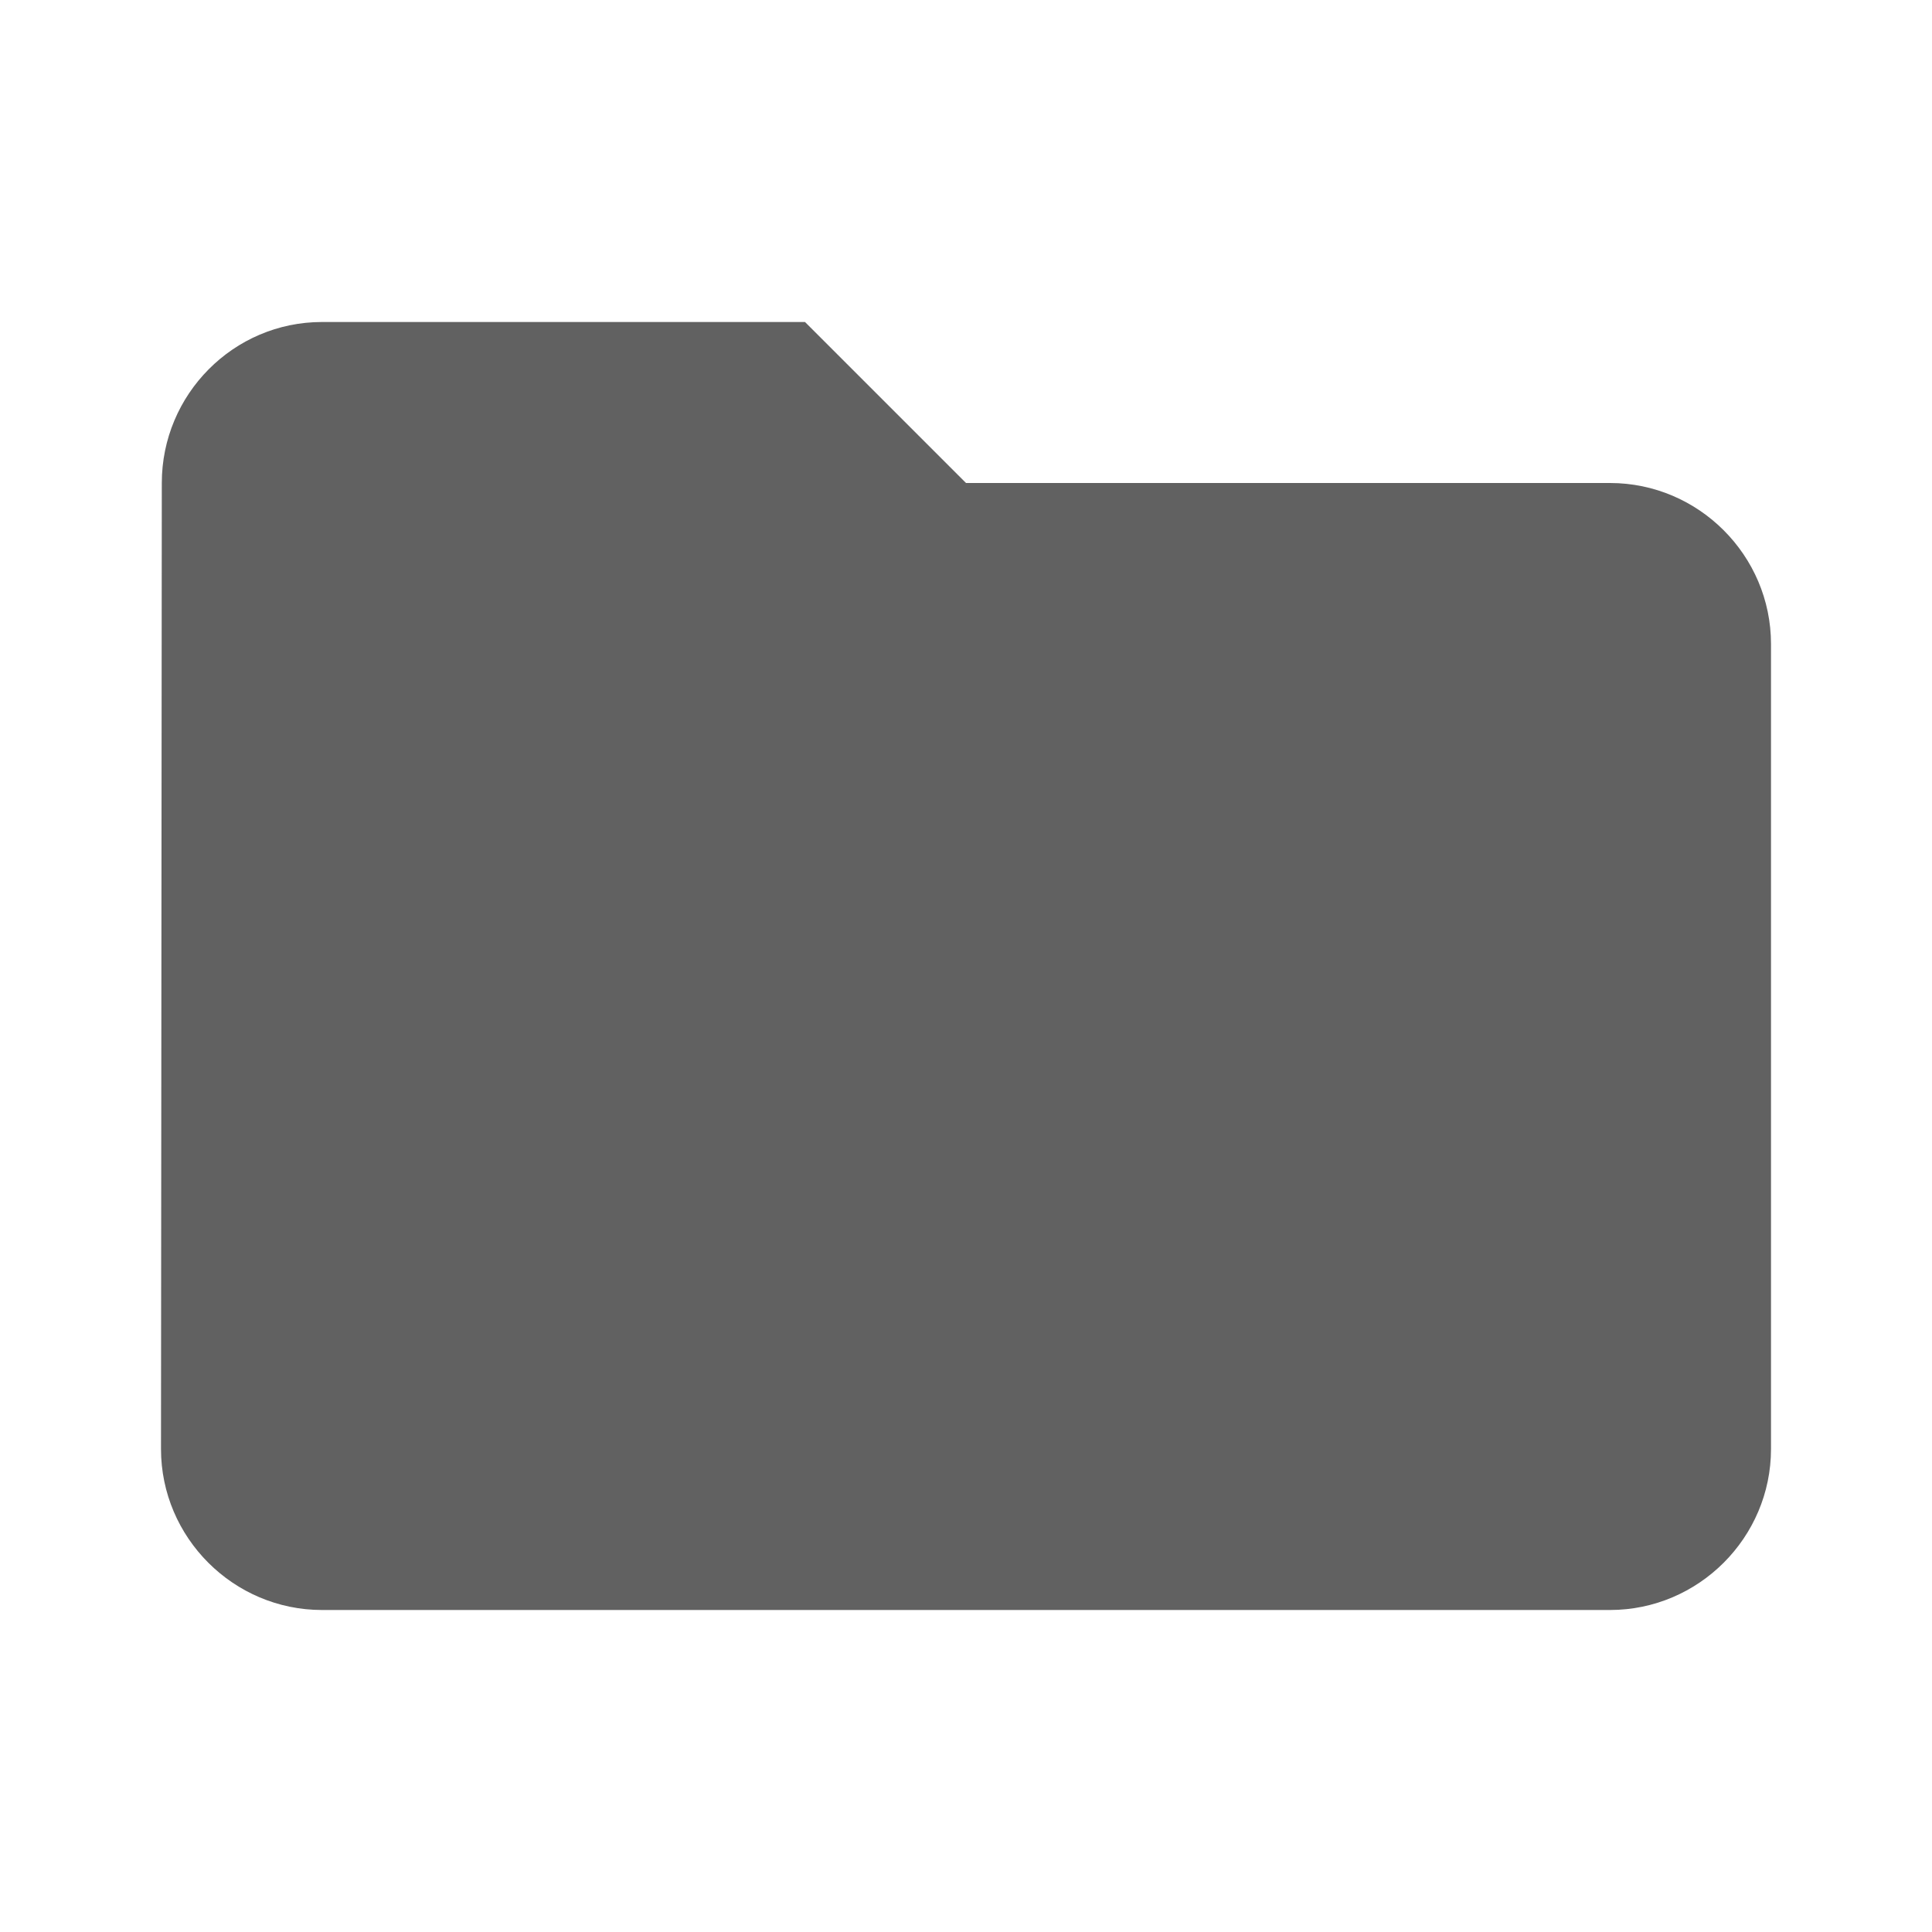
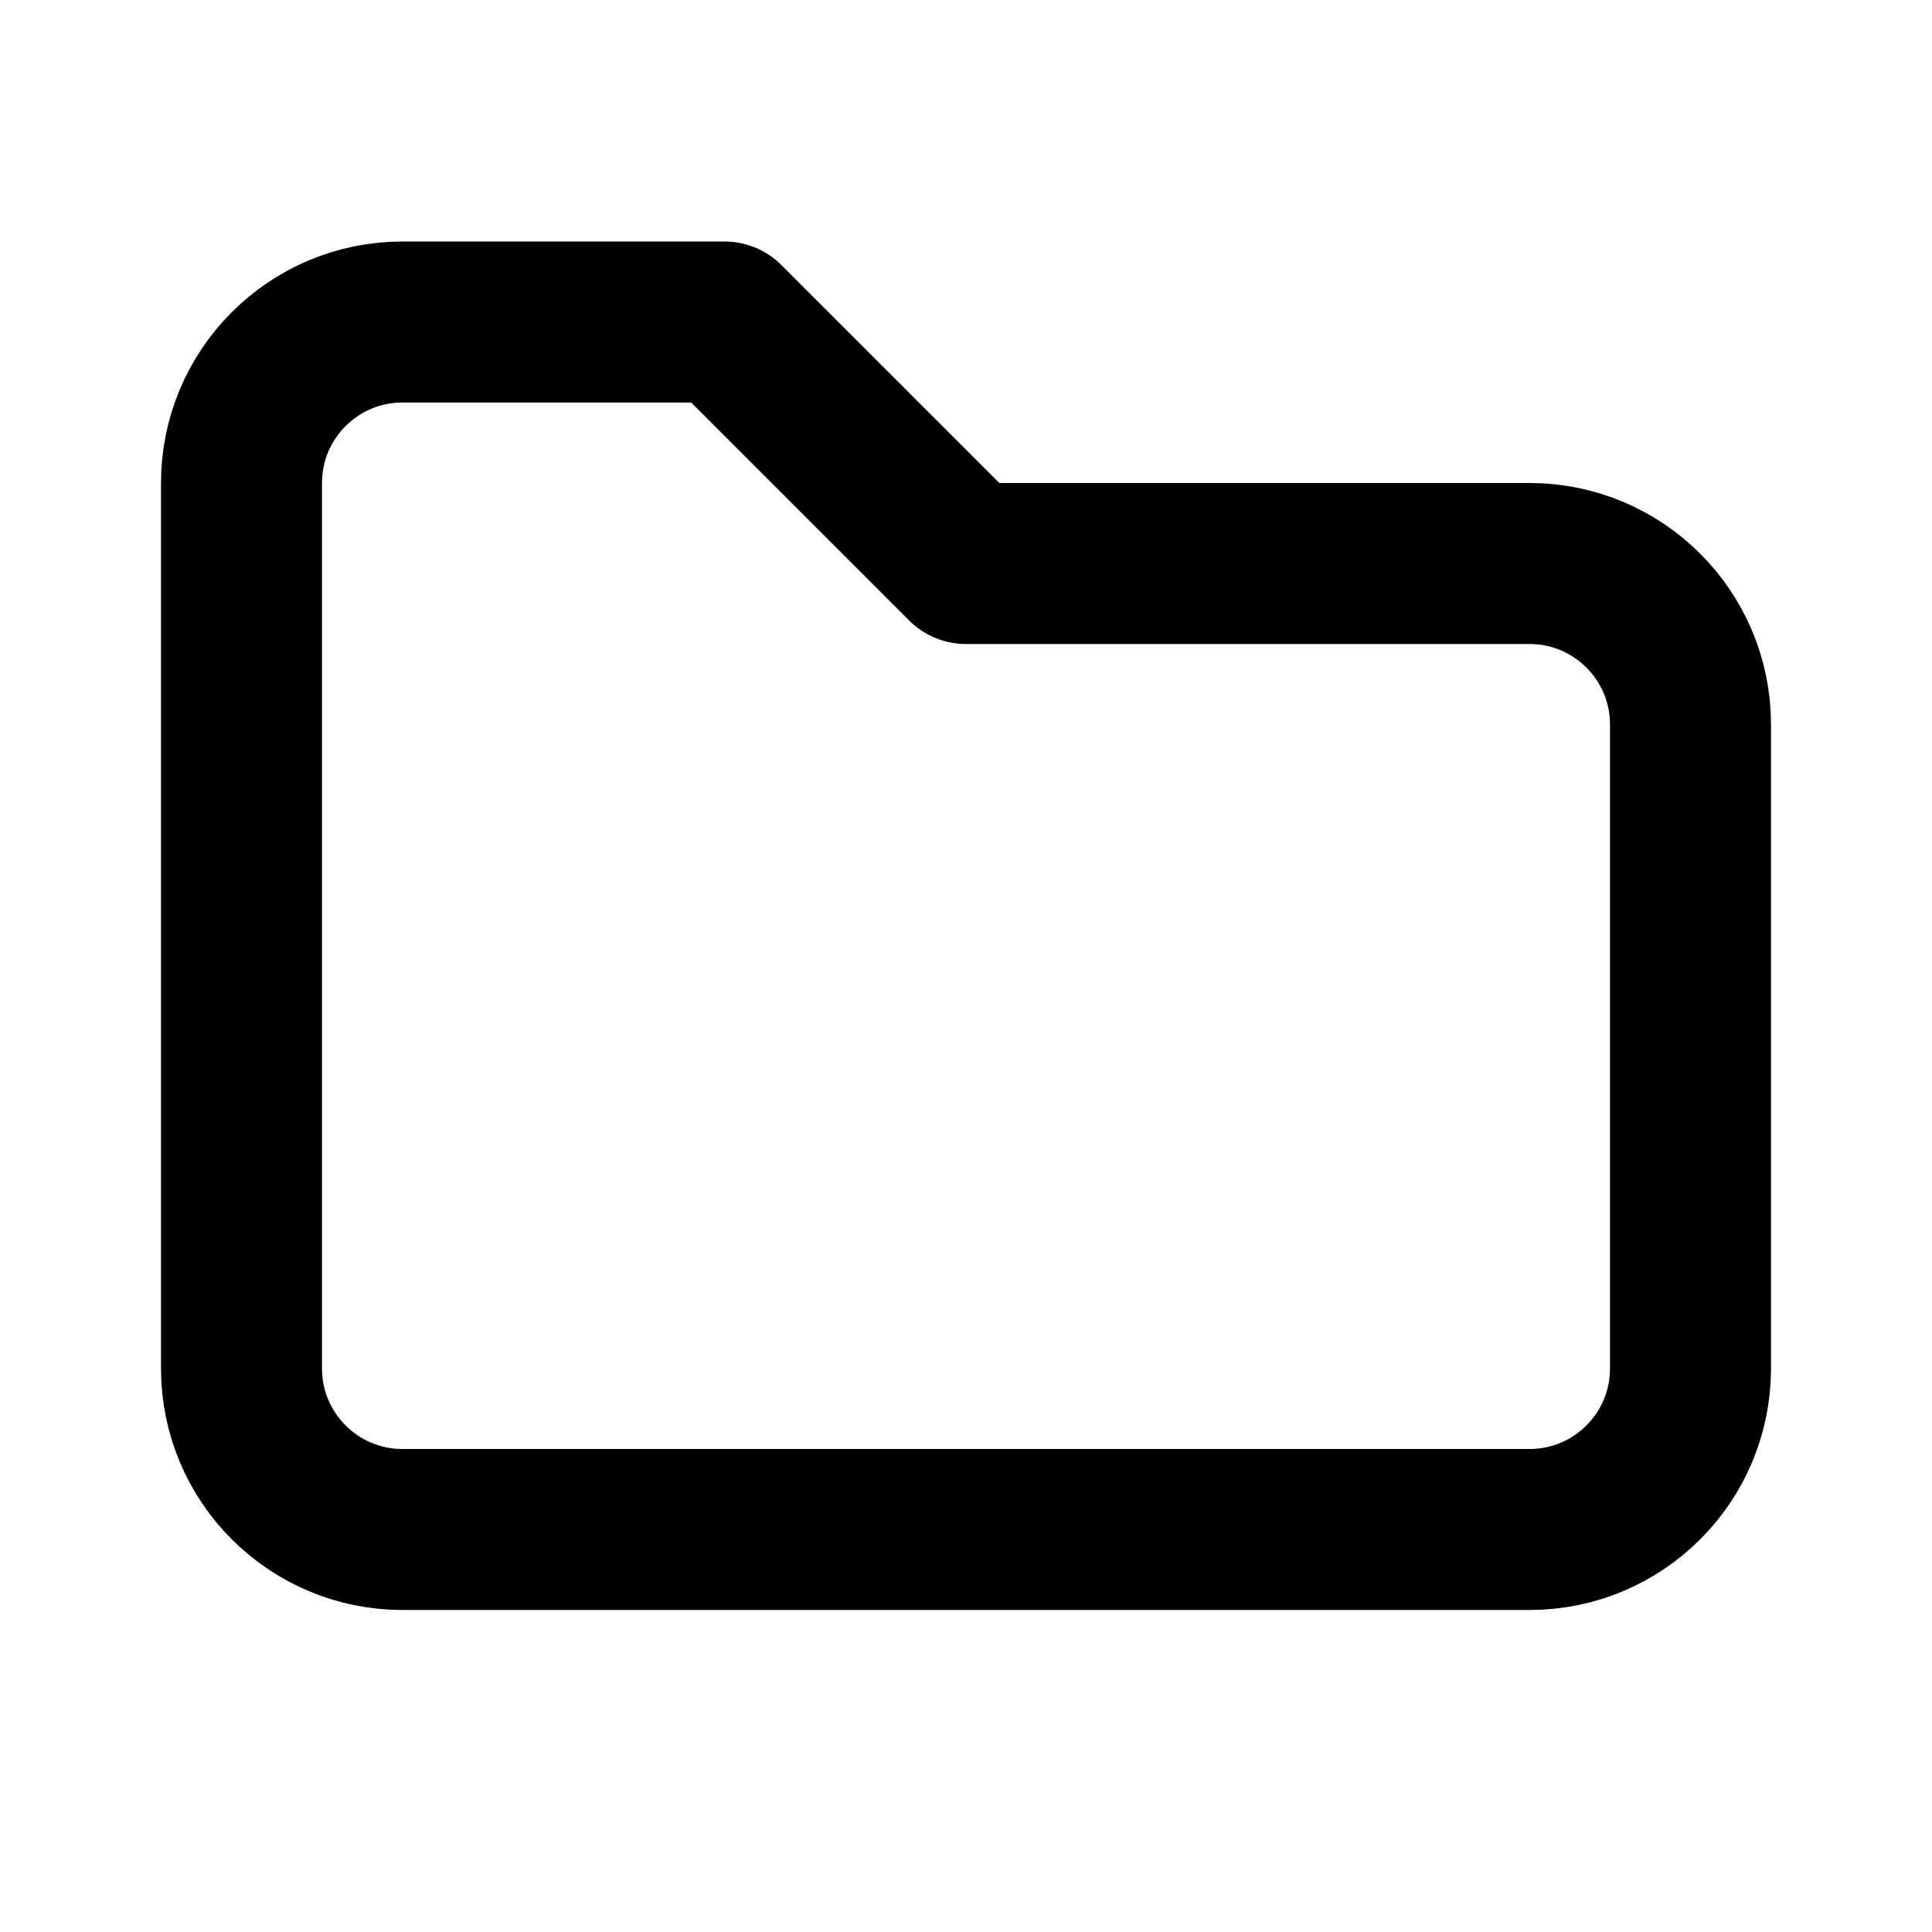
- <svg xmlns="http://www.w3.org/2000/svg" width="16" viewBox="0 0 24 24">
-   <path fill="#616161" d="M10 4H4c-1.1 0-1.99.9-1.99 2L2 18c0 1.1.9 2 2 2h16c1.1 0 2-.9 2-2V8c0-1.1-.9-2-2-2h-8z" class="jp-icon3 jp-icon-selectable" />
+ <svg xmlns="http://www.w3.org/2000/svg" width="24" height="24" viewBox="0 0 24 24" fill="none" stroke="currentColor" stroke-width="2" stroke-linecap="round" stroke-linejoin="round" class="icon icon-tabler icons-tabler-outline icon-tabler-folder">
+   <path stroke="none" d="M0 0h24v24H0z" fill="none" />
+   <path d="M5 4h4l3 3h7a2 2 0 0 1 2 2v8a2 2 0 0 1 -2 2h-14a2 2 0 0 1 -2 -2v-11a2 2 0 0 1 2 -2" />
</svg>
